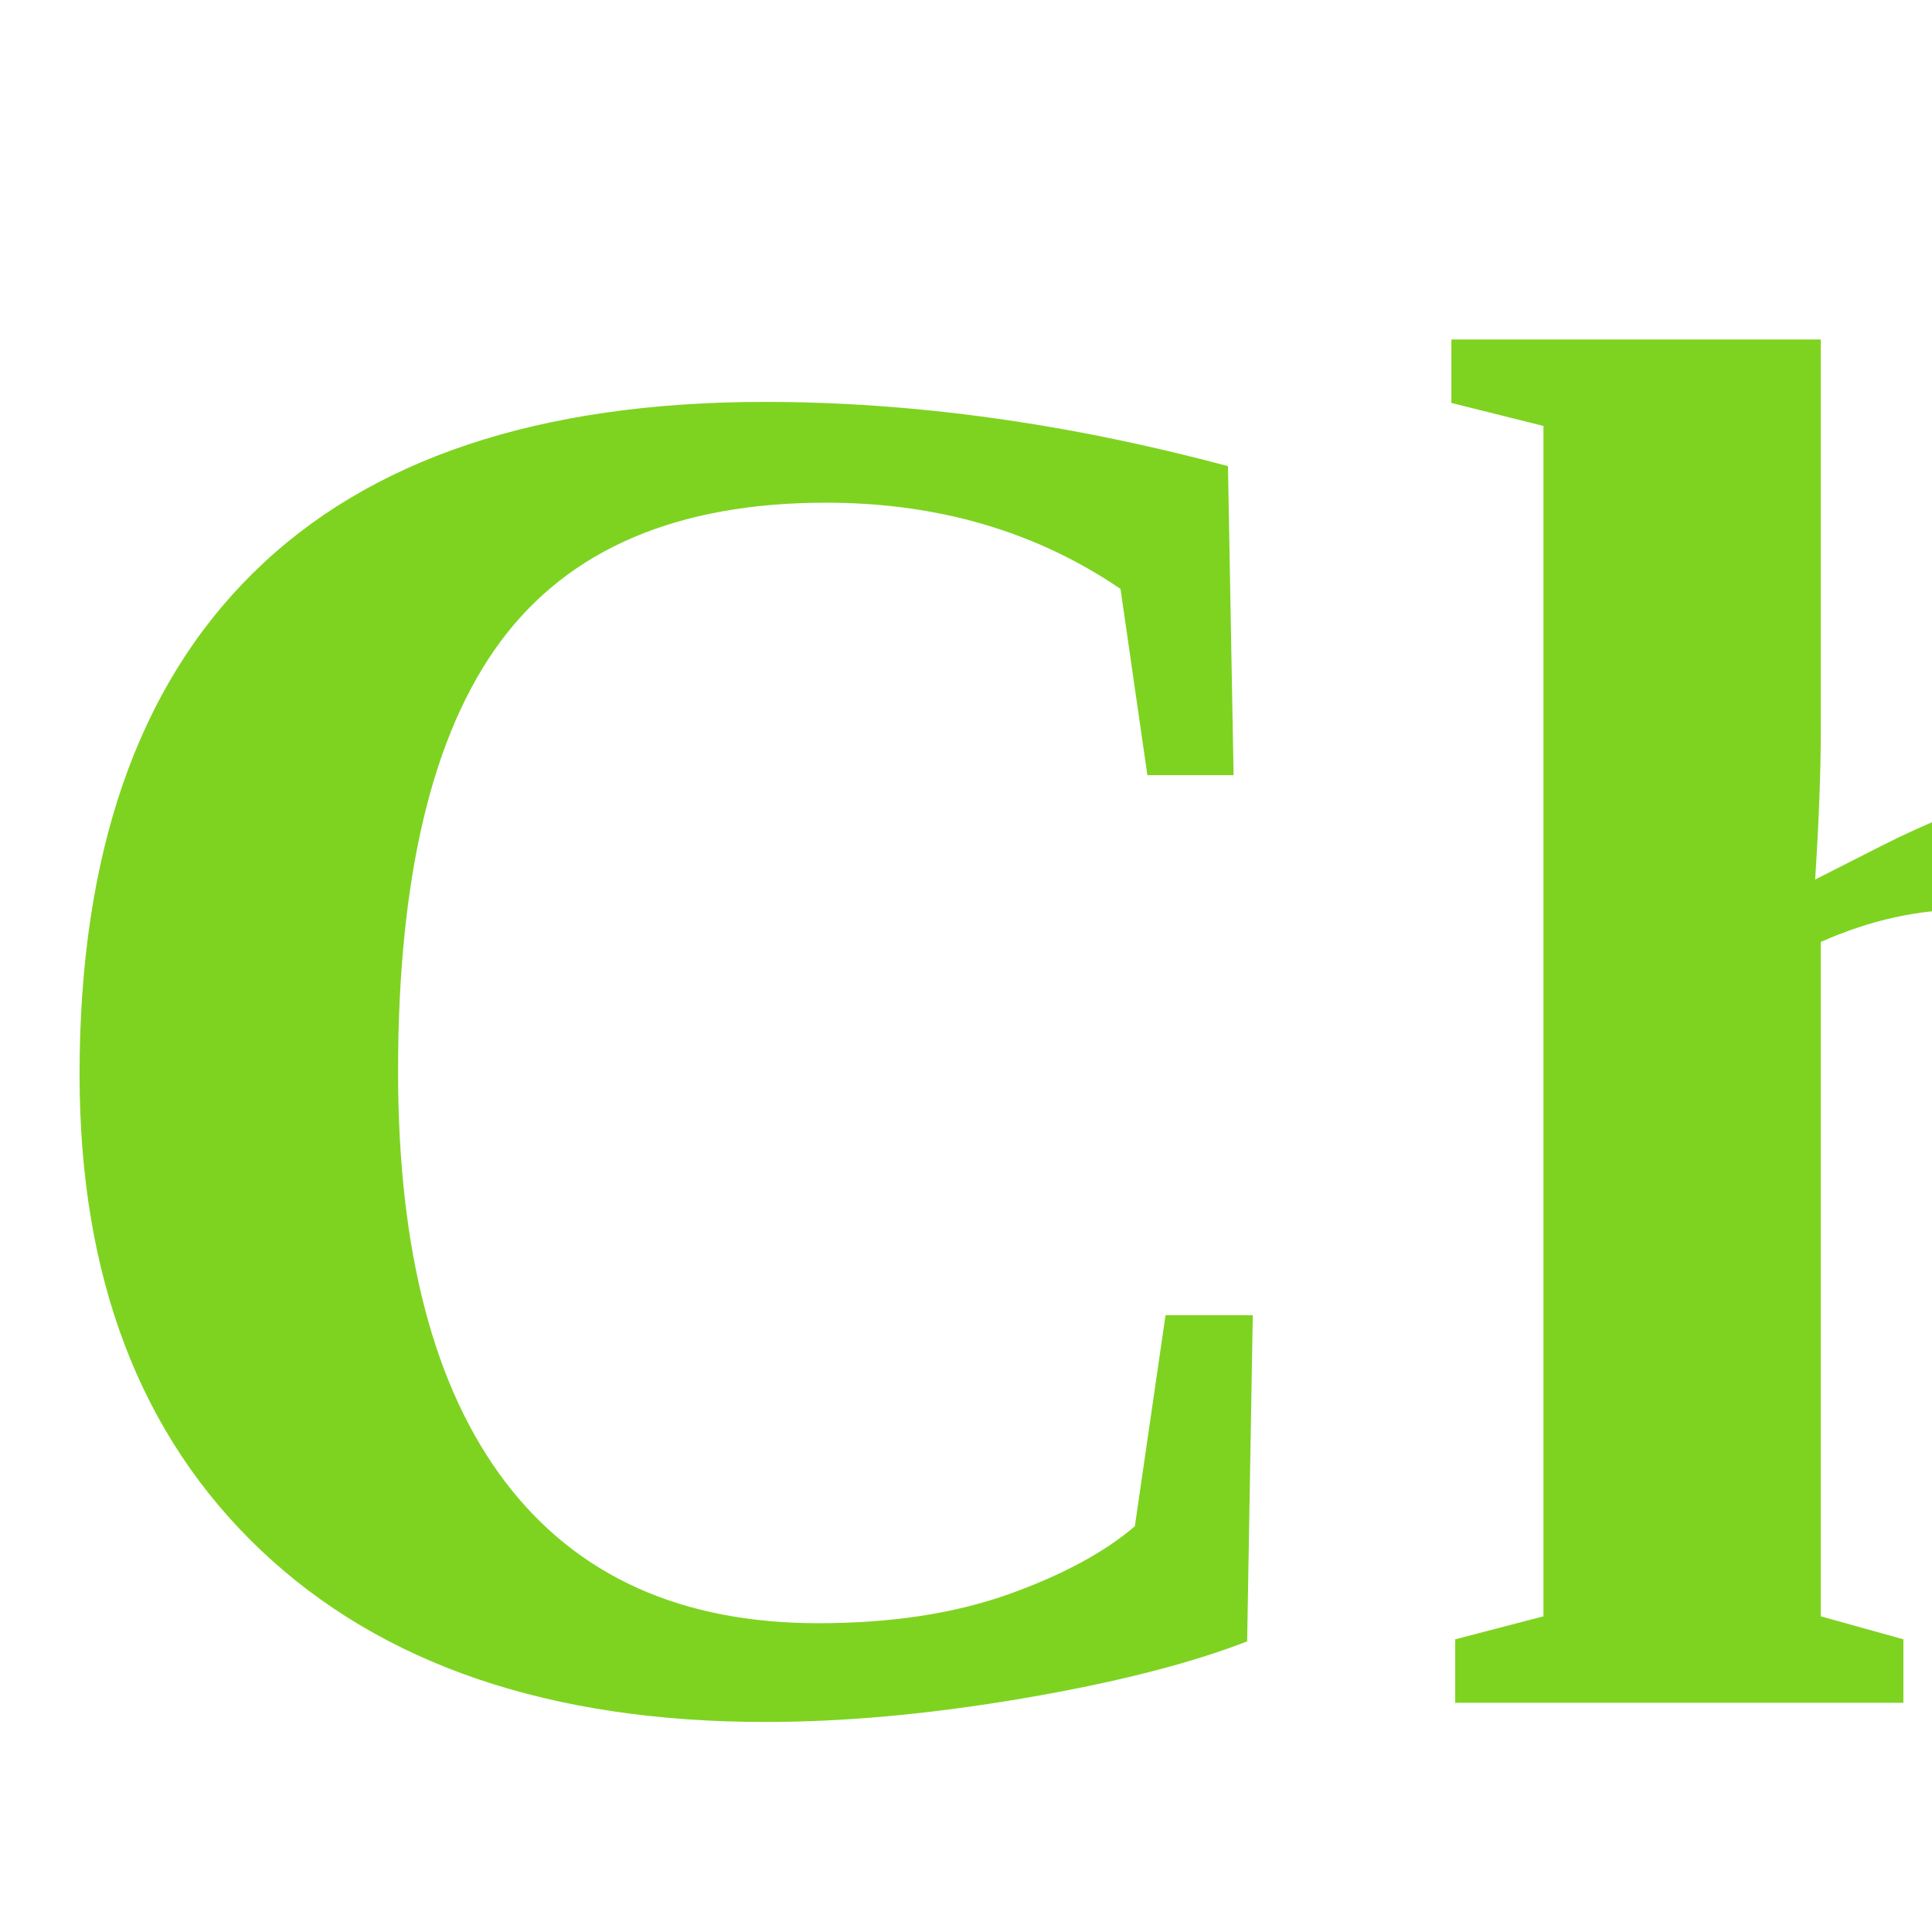
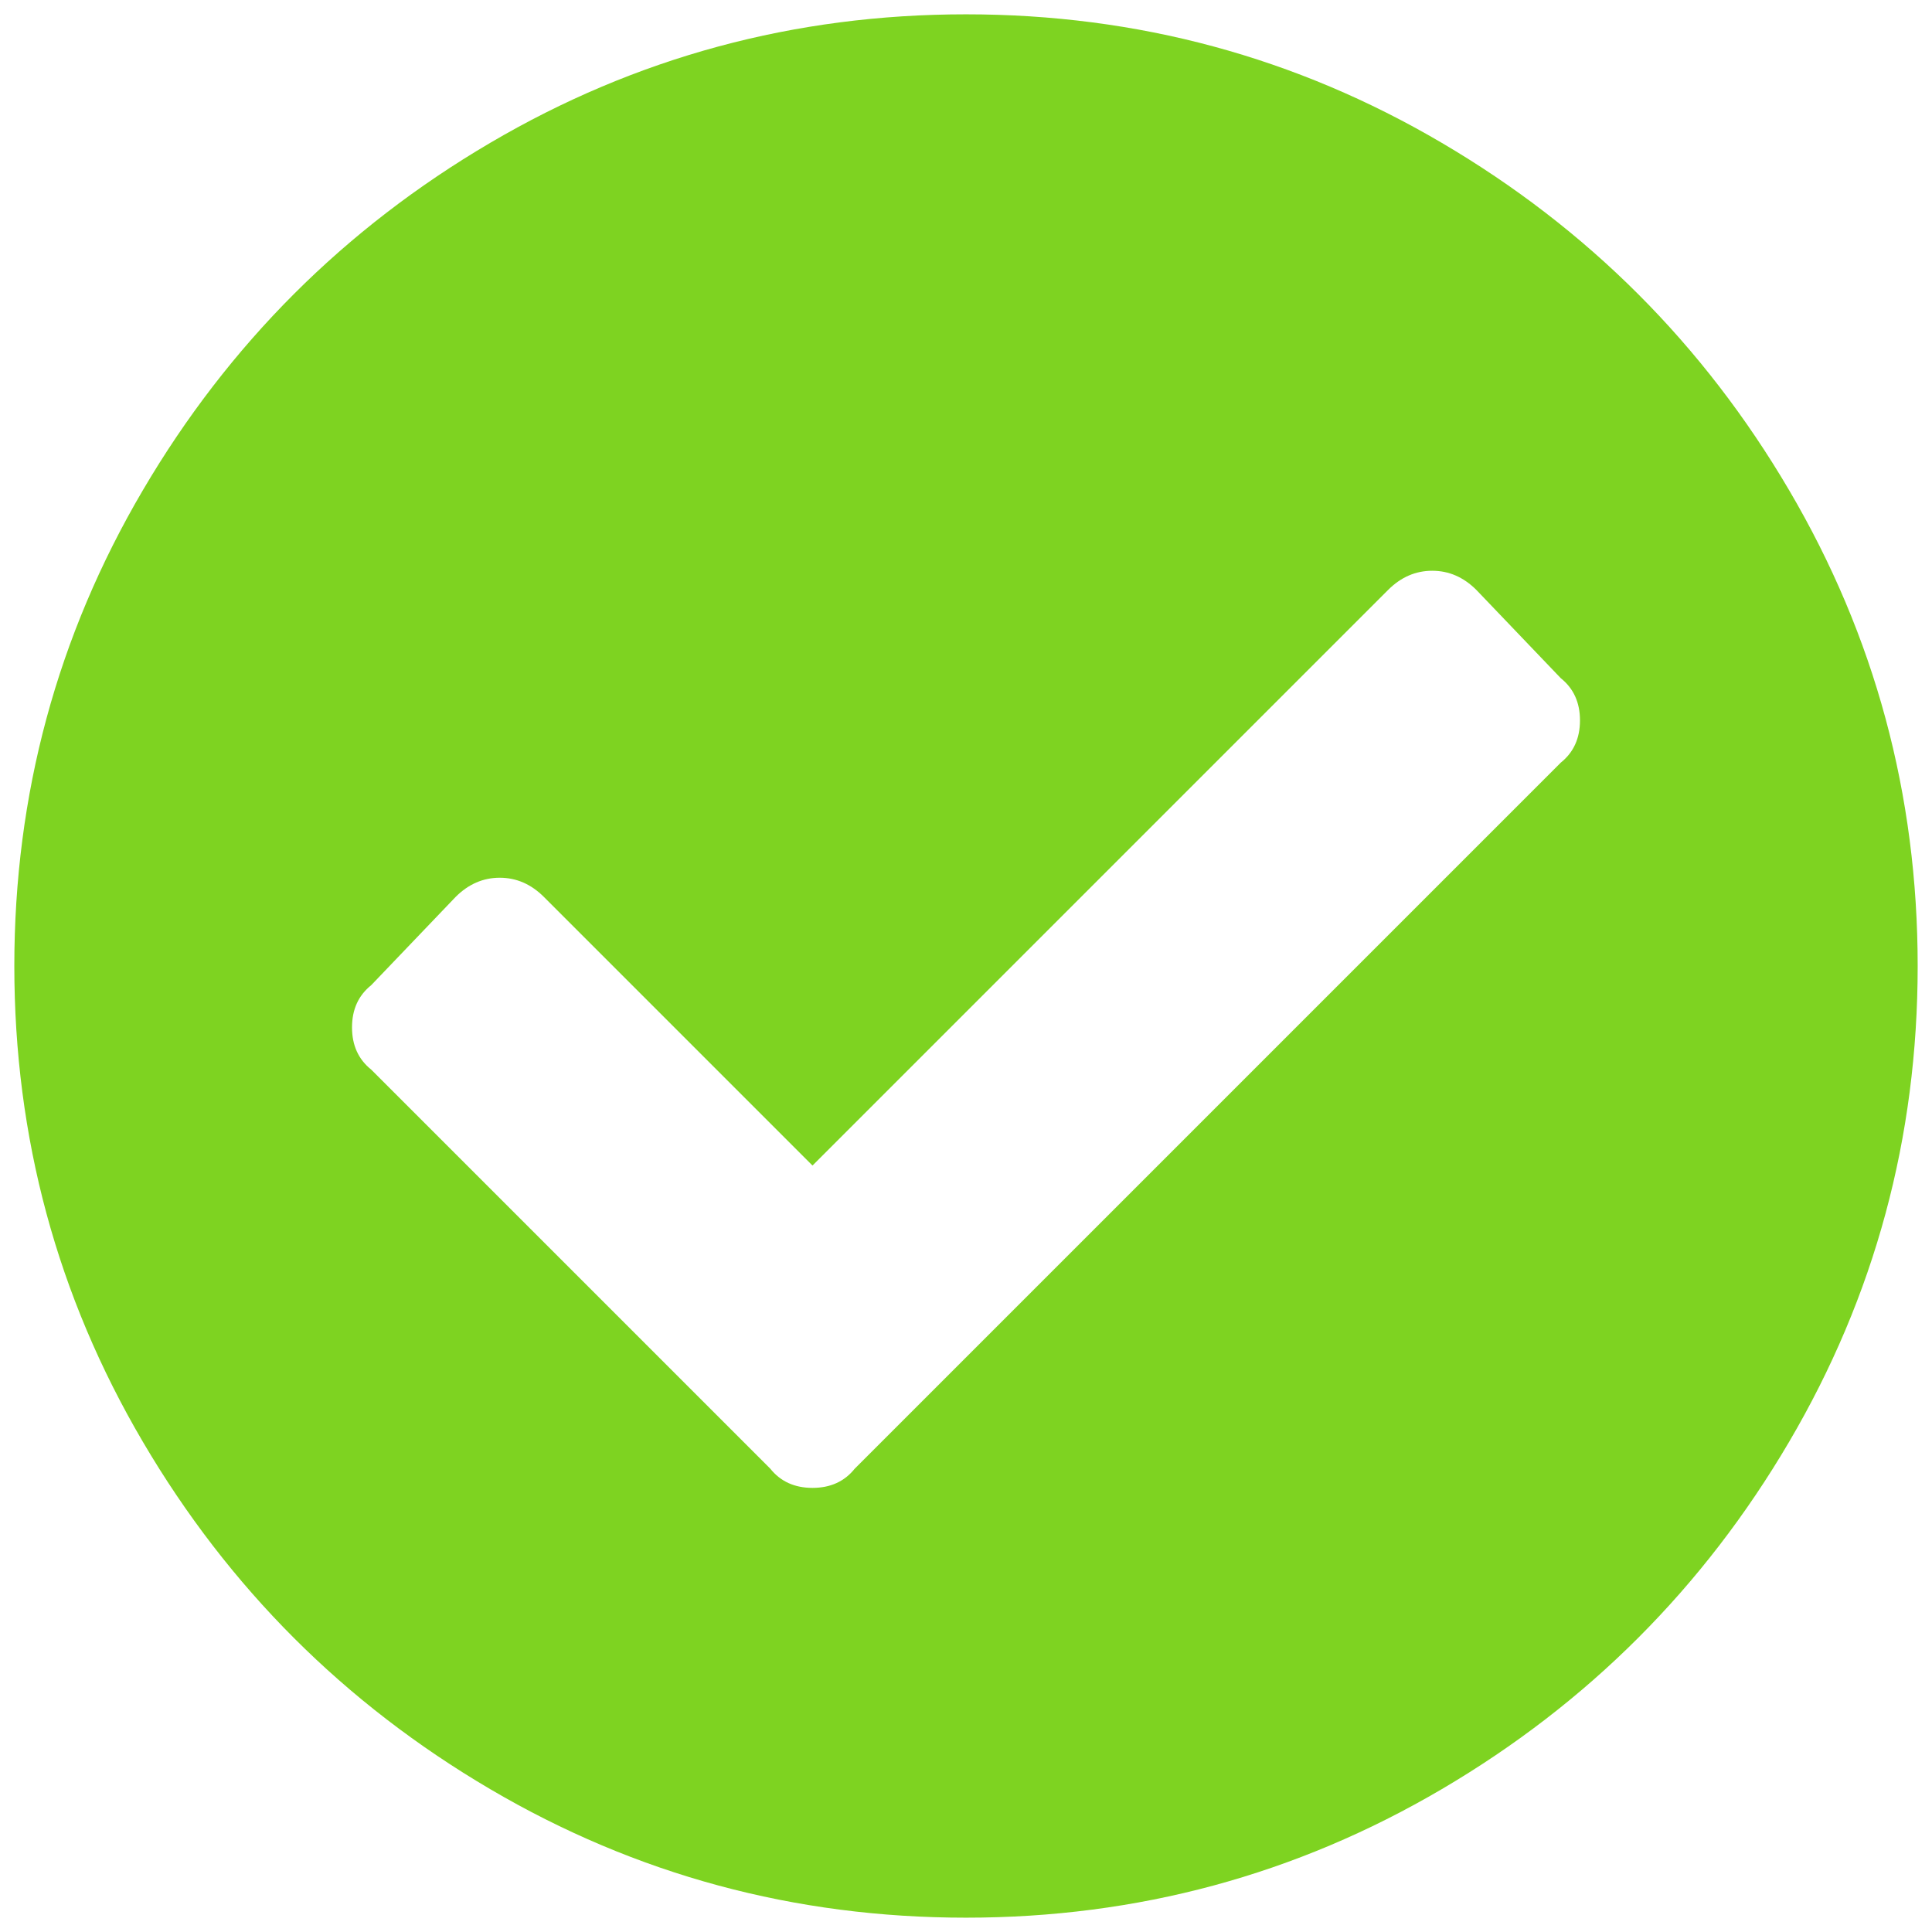
- <svg xmlns="http://www.w3.org/2000/svg" width="118" height="118" viewBox="0 0 118 118">
-   <text fill="#7ED321" fill-rule="evenodd" font-family="FontAwesome5ProSolid, Font Awesome 5 Pro" font-size="120" font-weight="700" transform="translate(-661 -335)">
-     <tspan x="660" y="439">Check-Circle</tspan>
-   </text>
+ <svg xmlns="http://www.w3.org/2000/svg" width="118px" height="118px" viewBox="0 0 118 118" version="1.1">
+   <g id="Latest" stroke="none" stroke-width="1" fill="none" fill-rule="evenodd">
+     <g id="2.04-Take-Swap-Success!" transform="translate(-661, -335)" fill="#7ED321">
+       <path d="M778.125,394 C778.125,404.469 775.508,414.156 770.273,423.063 C765.039,431.969 757.969,439.039 749.062,444.273 C740.156,449.508 730.469,452.125 720,452.125 C709.531,452.125 699.844,449.508 690.937,444.273 C682.031,439.039 674.961,431.969 669.727,423.063 C664.492,414.156 661.875,404.469 661.875,394 C661.875,383.531 664.492,373.844 669.727,364.938 C674.961,356.031 682.031,348.961 690.937,343.727 C699.844,338.492 709.531,335.875 720,335.875 C730.469,335.875 740.156,338.492 749.062,343.727 C757.969,348.961 765.039,356.031 770.273,364.938 C775.508,373.844 778.125,383.531 778.125,394 Z M713.203,424.703 L756.328,381.578 C757.109,380.953 757.5,380.094 757.5,379 C757.5,377.906 757.109,377.047 756.328,376.422 L751.172,371.031 C750.39,370.25 749.492,369.86 748.476,369.86 C747.461,369.86 746.562,370.25 745.781,371.031 L710.625,406.188 L694.219,389.781 C693.437,389 692.539,388.609 691.523,388.609 C690.508,388.609 689.609,389 688.828,389.781 L683.672,395.172 C682.891,395.797 682.5,396.656 682.5,397.75 C682.5,398.844 682.891,399.703 683.672,400.328 L708.047,424.703 C708.672,425.484 709.531,425.875 710.625,425.875 C711.719,425.875 712.578,425.484 713.203,424.703 Z" id="Check-Circle" />
+     </g>
+   </g>
</svg>
